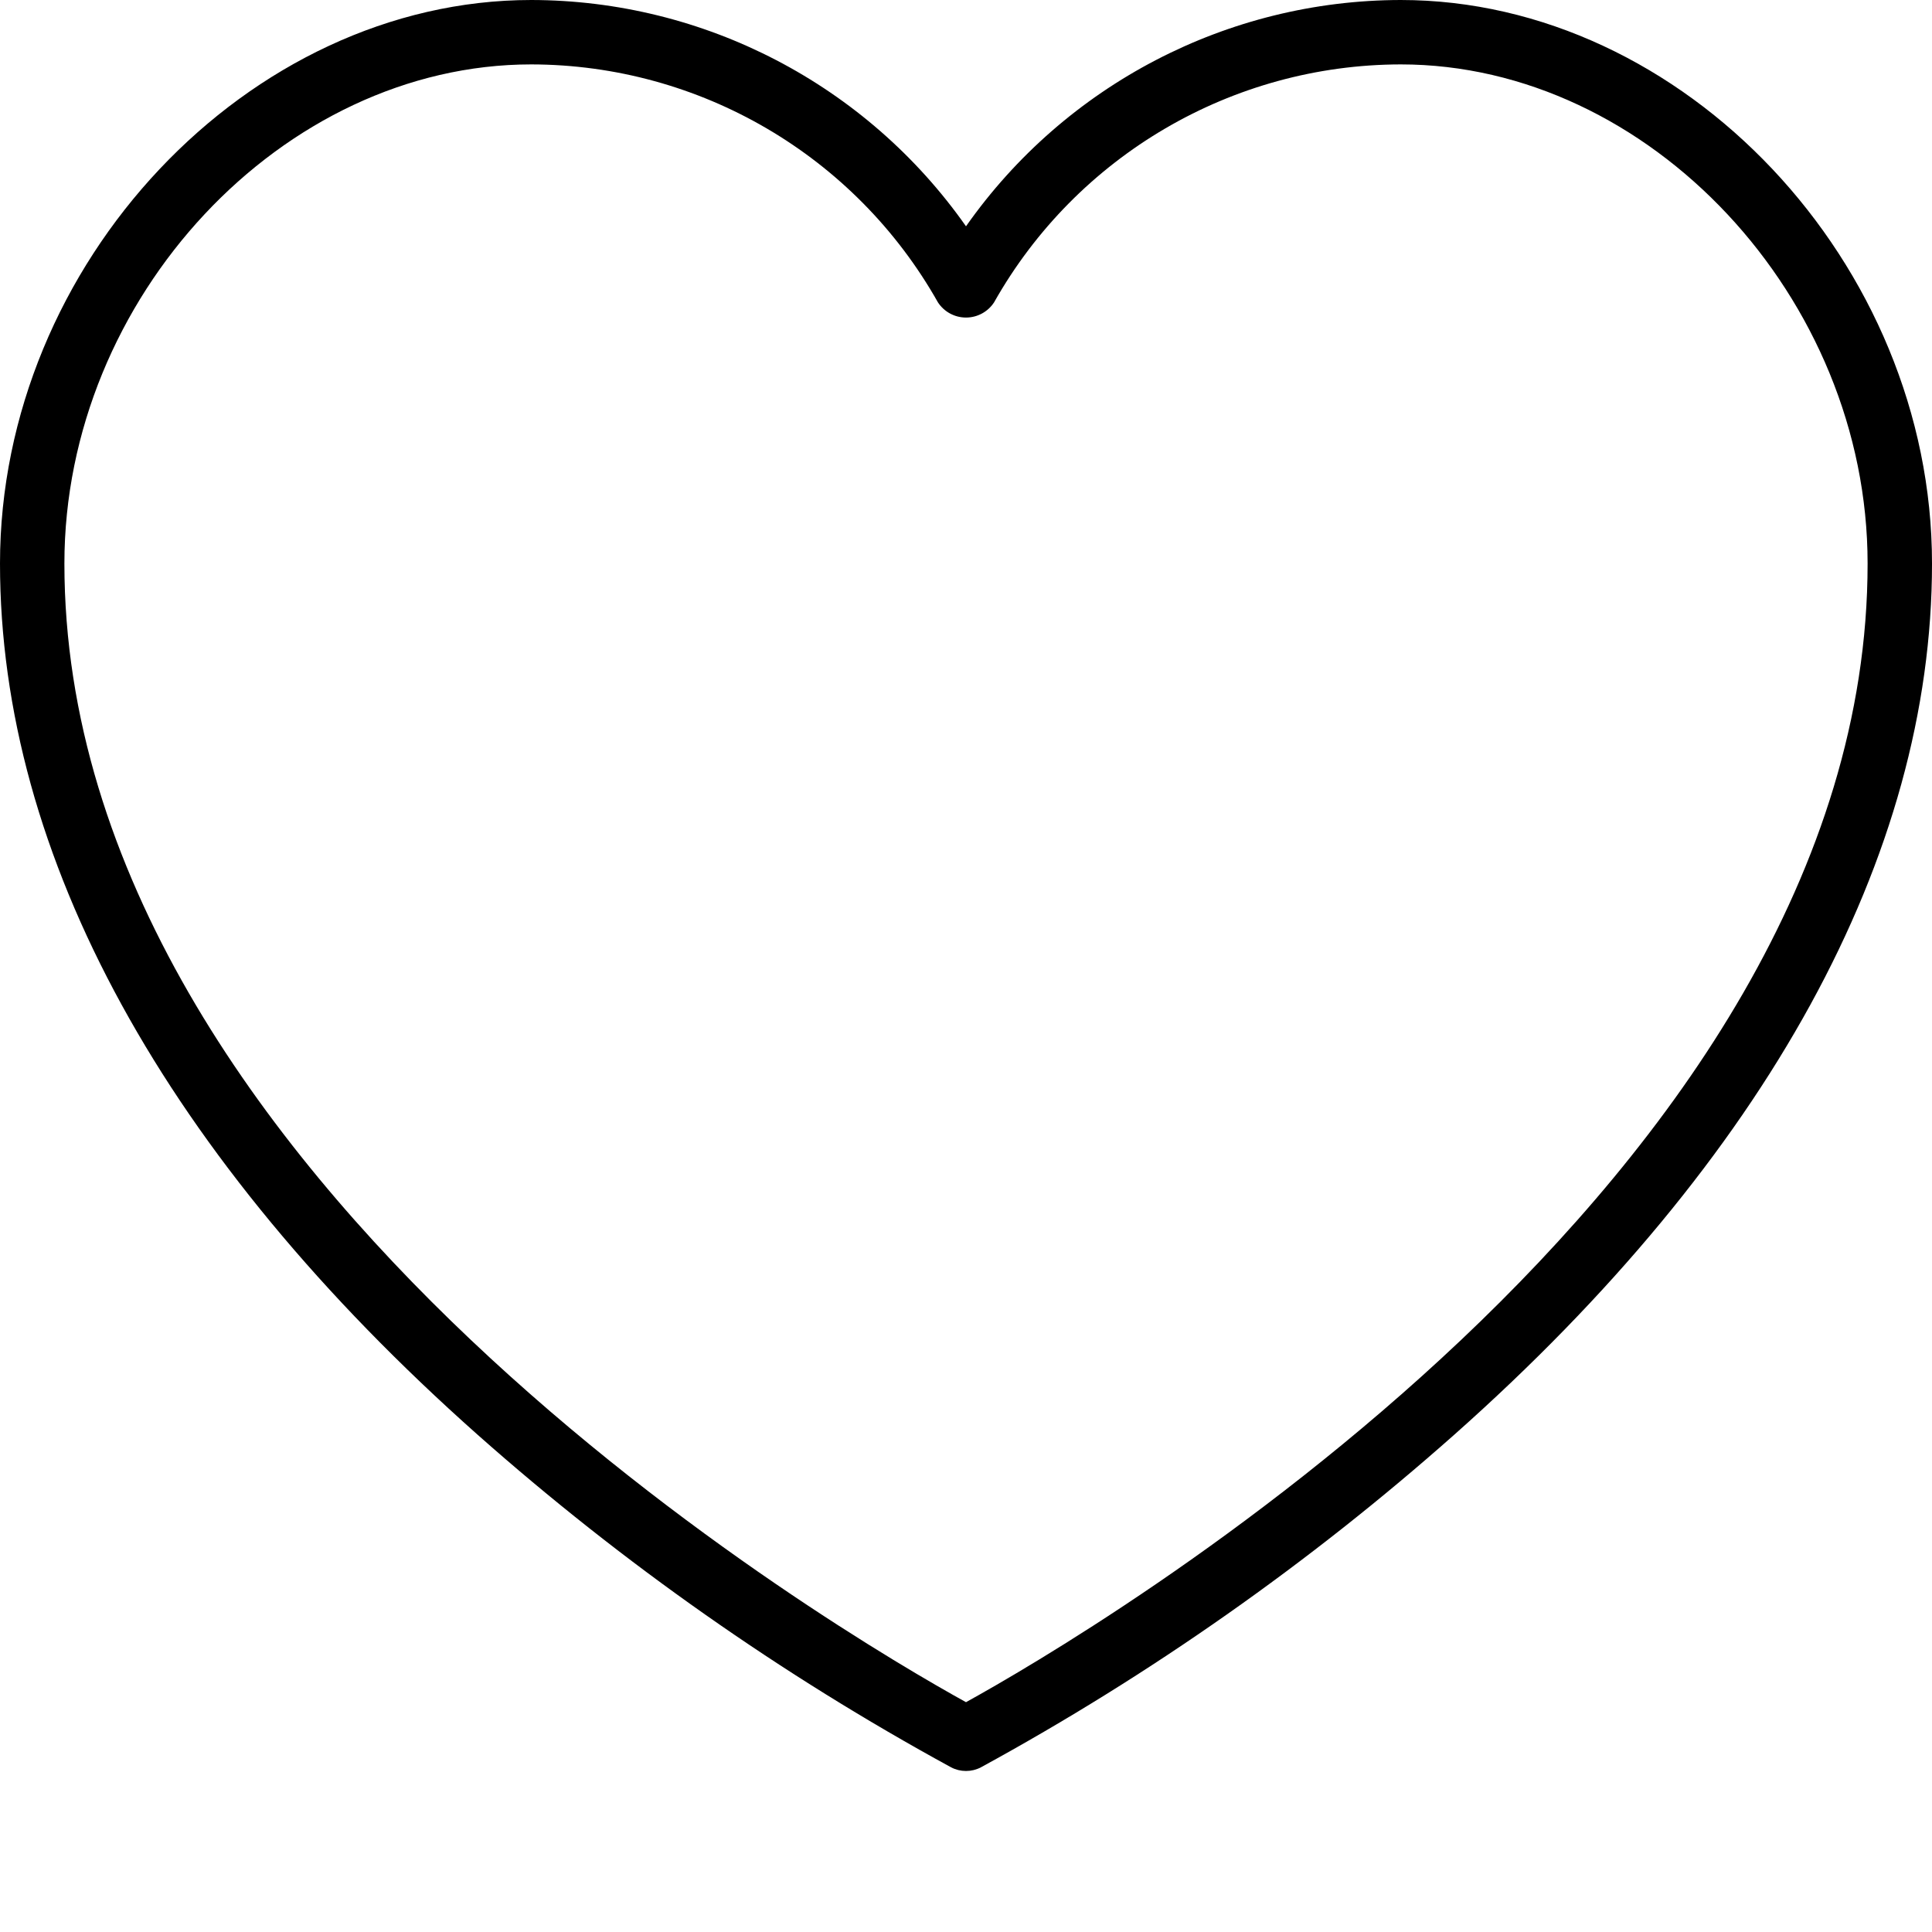
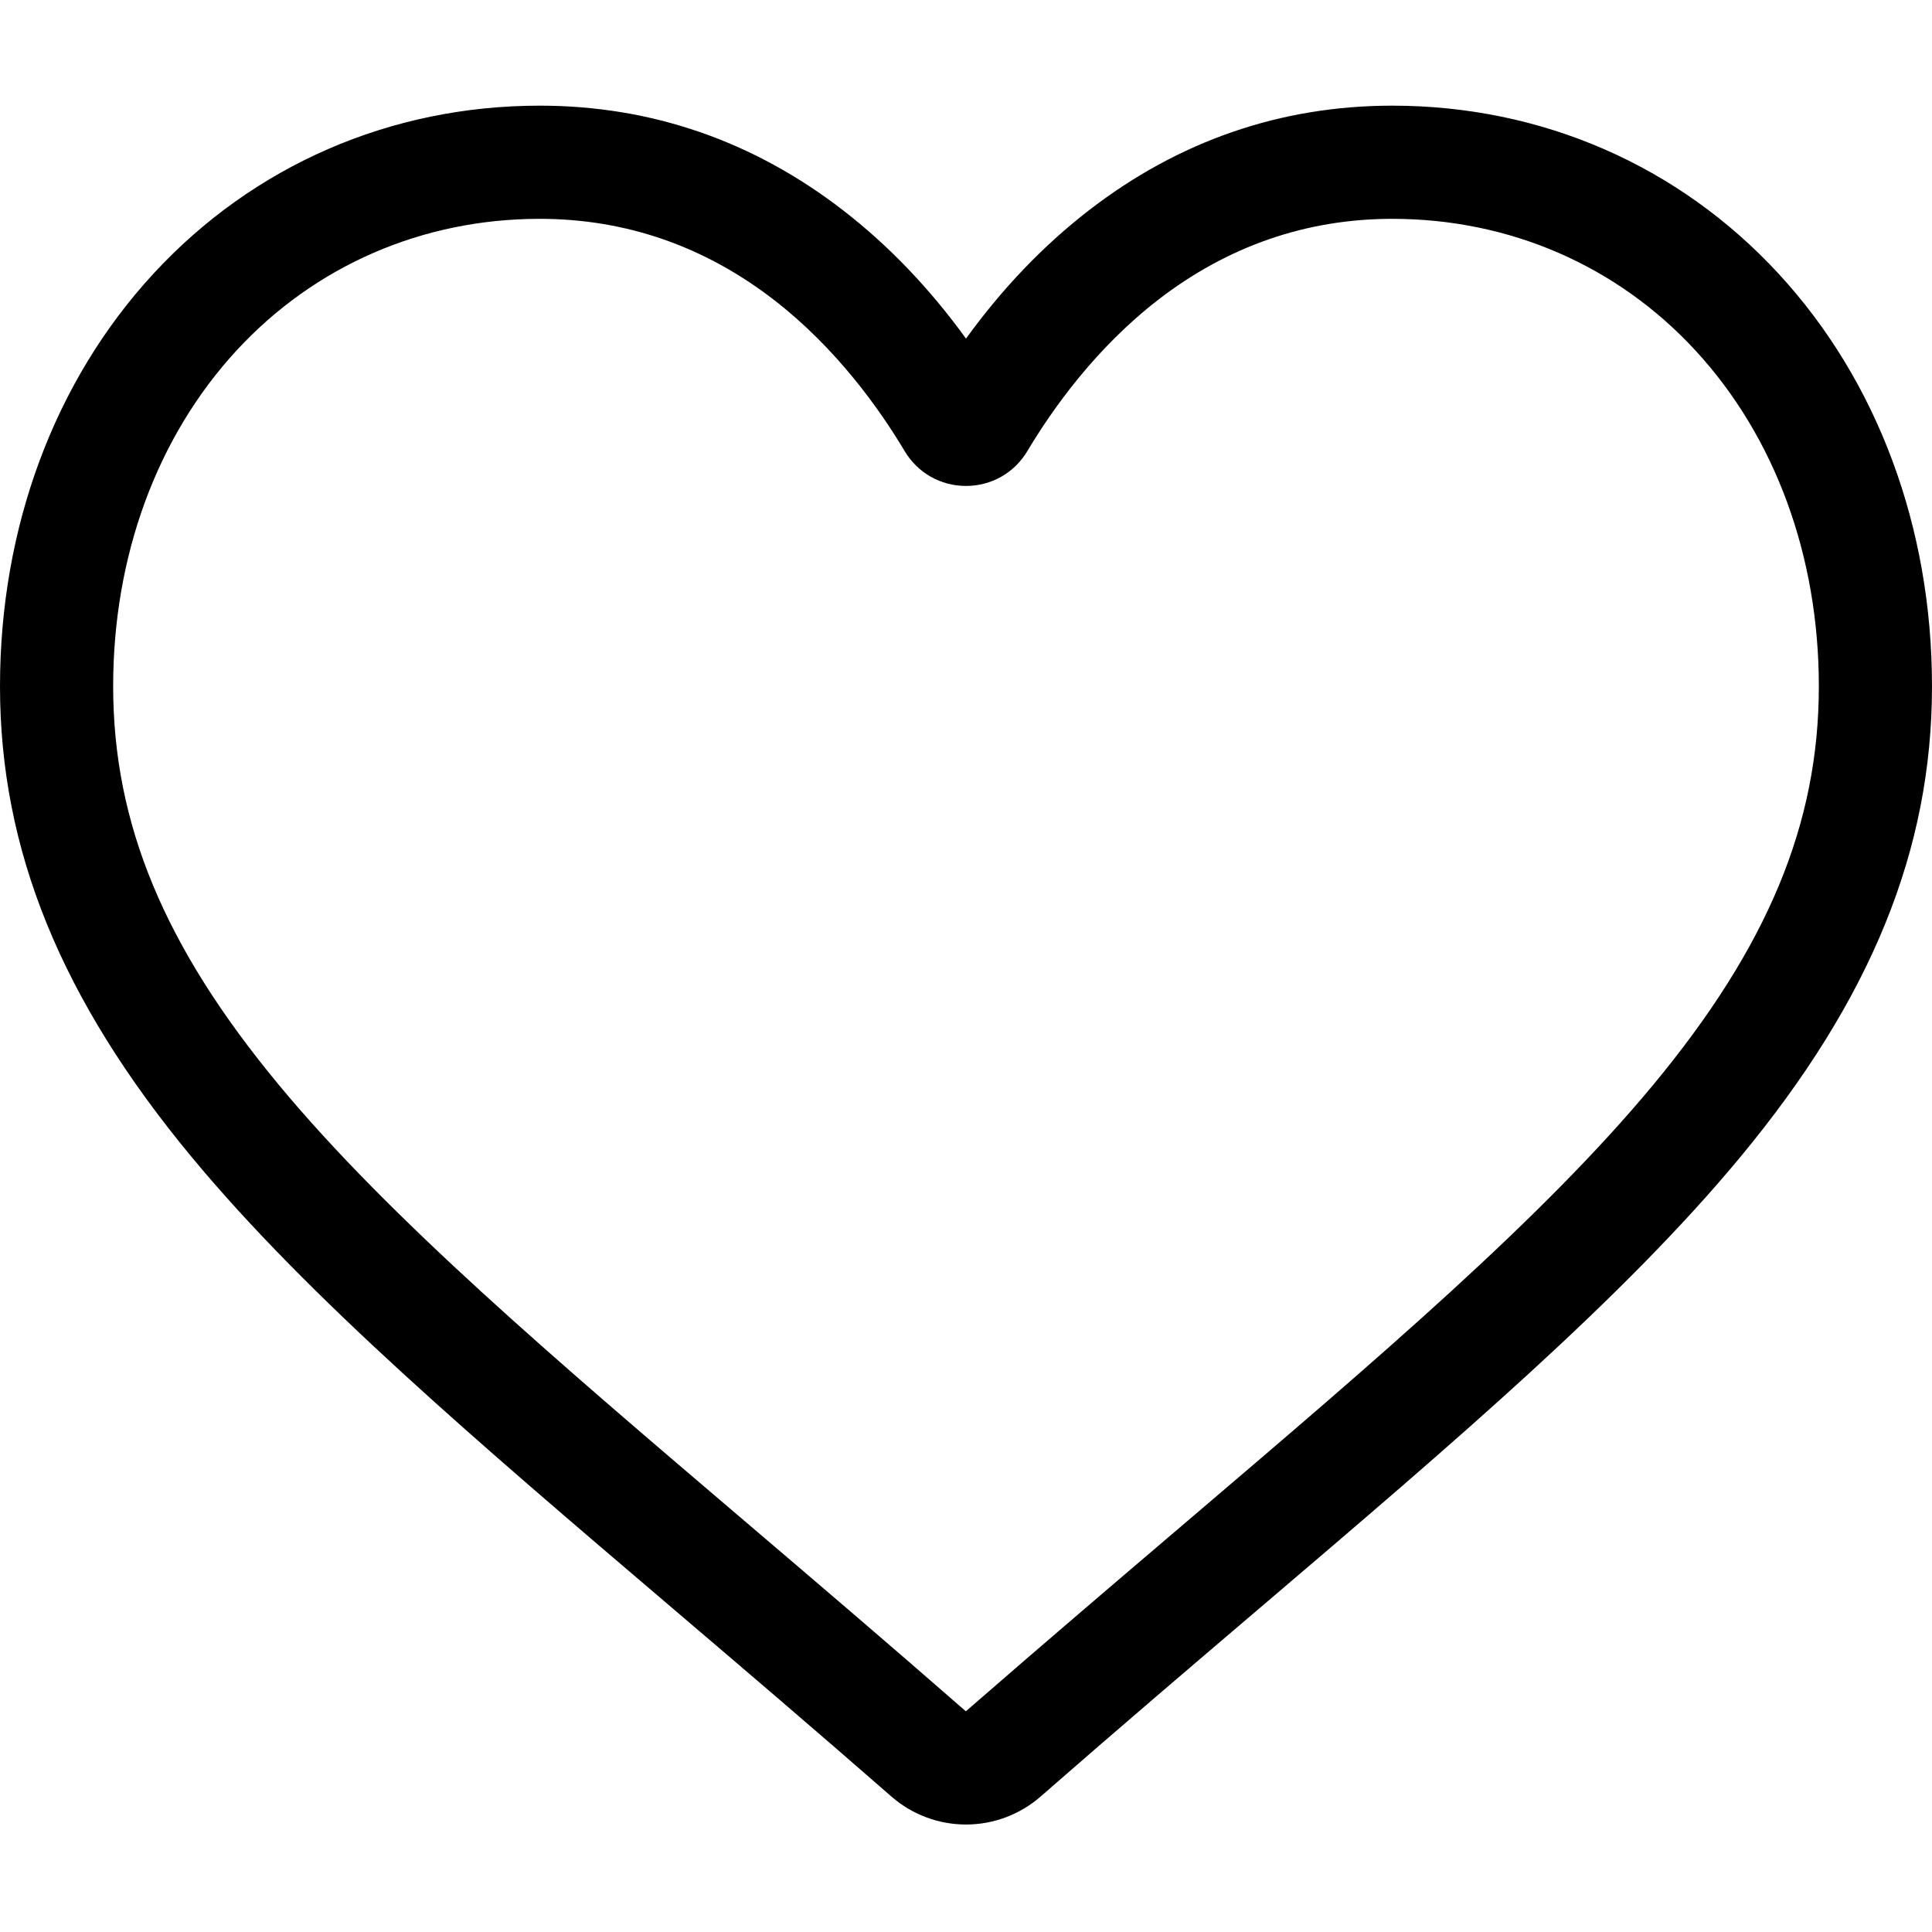
- <svg xmlns="http://www.w3.org/2000/svg" version="1.1" width="512" height="512" x="0" y="0" viewBox="0 0 480 480" style="enable-background:new 0 0 512 512" xml:space="preserve">
-   <g>
-     <path d="m348 0c-43 .066-83.281 21.039-108 56.223-24.719-35.184-65-56.156-108-56.223-70.32 0-132 65.426-132 140 0 72.68 41.039 147.535 118.688 216.48 35.977 31.883 75.441 59.598 117.641 82.625 2.305 1.188 5.039 1.188 7.344 0 42.184-23.027 81.637-50.746 117.602-82.625 77.688-68.945 118.727-143.801 118.727-216.48 0-74.574-61.68-140-132-140zm-108 422.902c-29.383-16.215-224-129.496-224-282.902 0-66.055 54.199-124 116-124 41.867.074 80.461 22.66 101.031 59.129 1.539 2.352 4.16 3.766 6.969 3.766s5.43-1.414 6.969-3.766c20.57-36.469 59.164-59.055 101.031-59.129 61.801 0 116 57.945 116 124 0 153.406-194.617 266.688-224 282.902zm0 0" fill="#000000" data-original="#000000" style="" />
-   </g>
+ <svg xmlns="http://www.w3.org/2000/svg" viewBox="0 -28 512.001 512">
+   <path d="m256 455.516c-7.289 0-14.316-2.641-19.793-7.438-20.684-18.086-40.625-35.082-58.219-50.074l-.09-.078c-51.582-43.957-96.125-81.918-127.117-119.312-34.645-41.805-50.781-81.441-50.781-124.742 0-42.07 14.426-80.883 40.617-109.293 26.504-28.746 62.871-44.578 102.414-44.578 29.555 0 56.621 9.344 80.445 27.77 12.023 9.301 22.922 20.684 32.523 33.961 9.605-13.277 20.5-24.66 32.527-33.961 23.824-18.426 50.891-27.77 80.445-27.77 39.539 0 75.91 15.832 102.414 44.578 26.191 28.41 40.613 67.223 40.613 109.293 0 43.301-16.133 82.938-50.777 124.738-30.992 37.398-75.531 75.355-127.105 119.309-17.625 15.016-37.598 32.039-58.328 50.168-5.473 4.789-12.504 7.43-19.789 7.43zm-112.969-425.523c-31.066 0-59.605 12.398-80.367 34.914-21.07 22.855-32.676 54.449-32.676 88.965 0 36.418 13.535 68.988 43.883 105.605 29.332 35.395 72.961 72.574 123.477 115.625l.094.078c17.66 15.051 37.68 32.113 58.516 50.332 20.961-18.254 41.012-35.344 58.707-50.418 50.512-43.051 94.137-80.223 123.469-115.617 30.344-36.617 43.879-69.188 43.879-105.605 0-34.516-11.605-66.109-32.676-88.965-20.758-22.516-49.301-34.914-80.363-34.914-22.758 0-43.652 7.234-62.102 21.5-16.441 12.719-27.895 28.797-34.609 40.047-3.453 5.785-9.531 9.238-16.262 9.238s-12.809-3.453-16.262-9.238c-6.711-11.25-18.164-27.328-34.609-40.047-18.449-14.266-39.344-21.5-62.098-21.5zm0 0" />
</svg>
